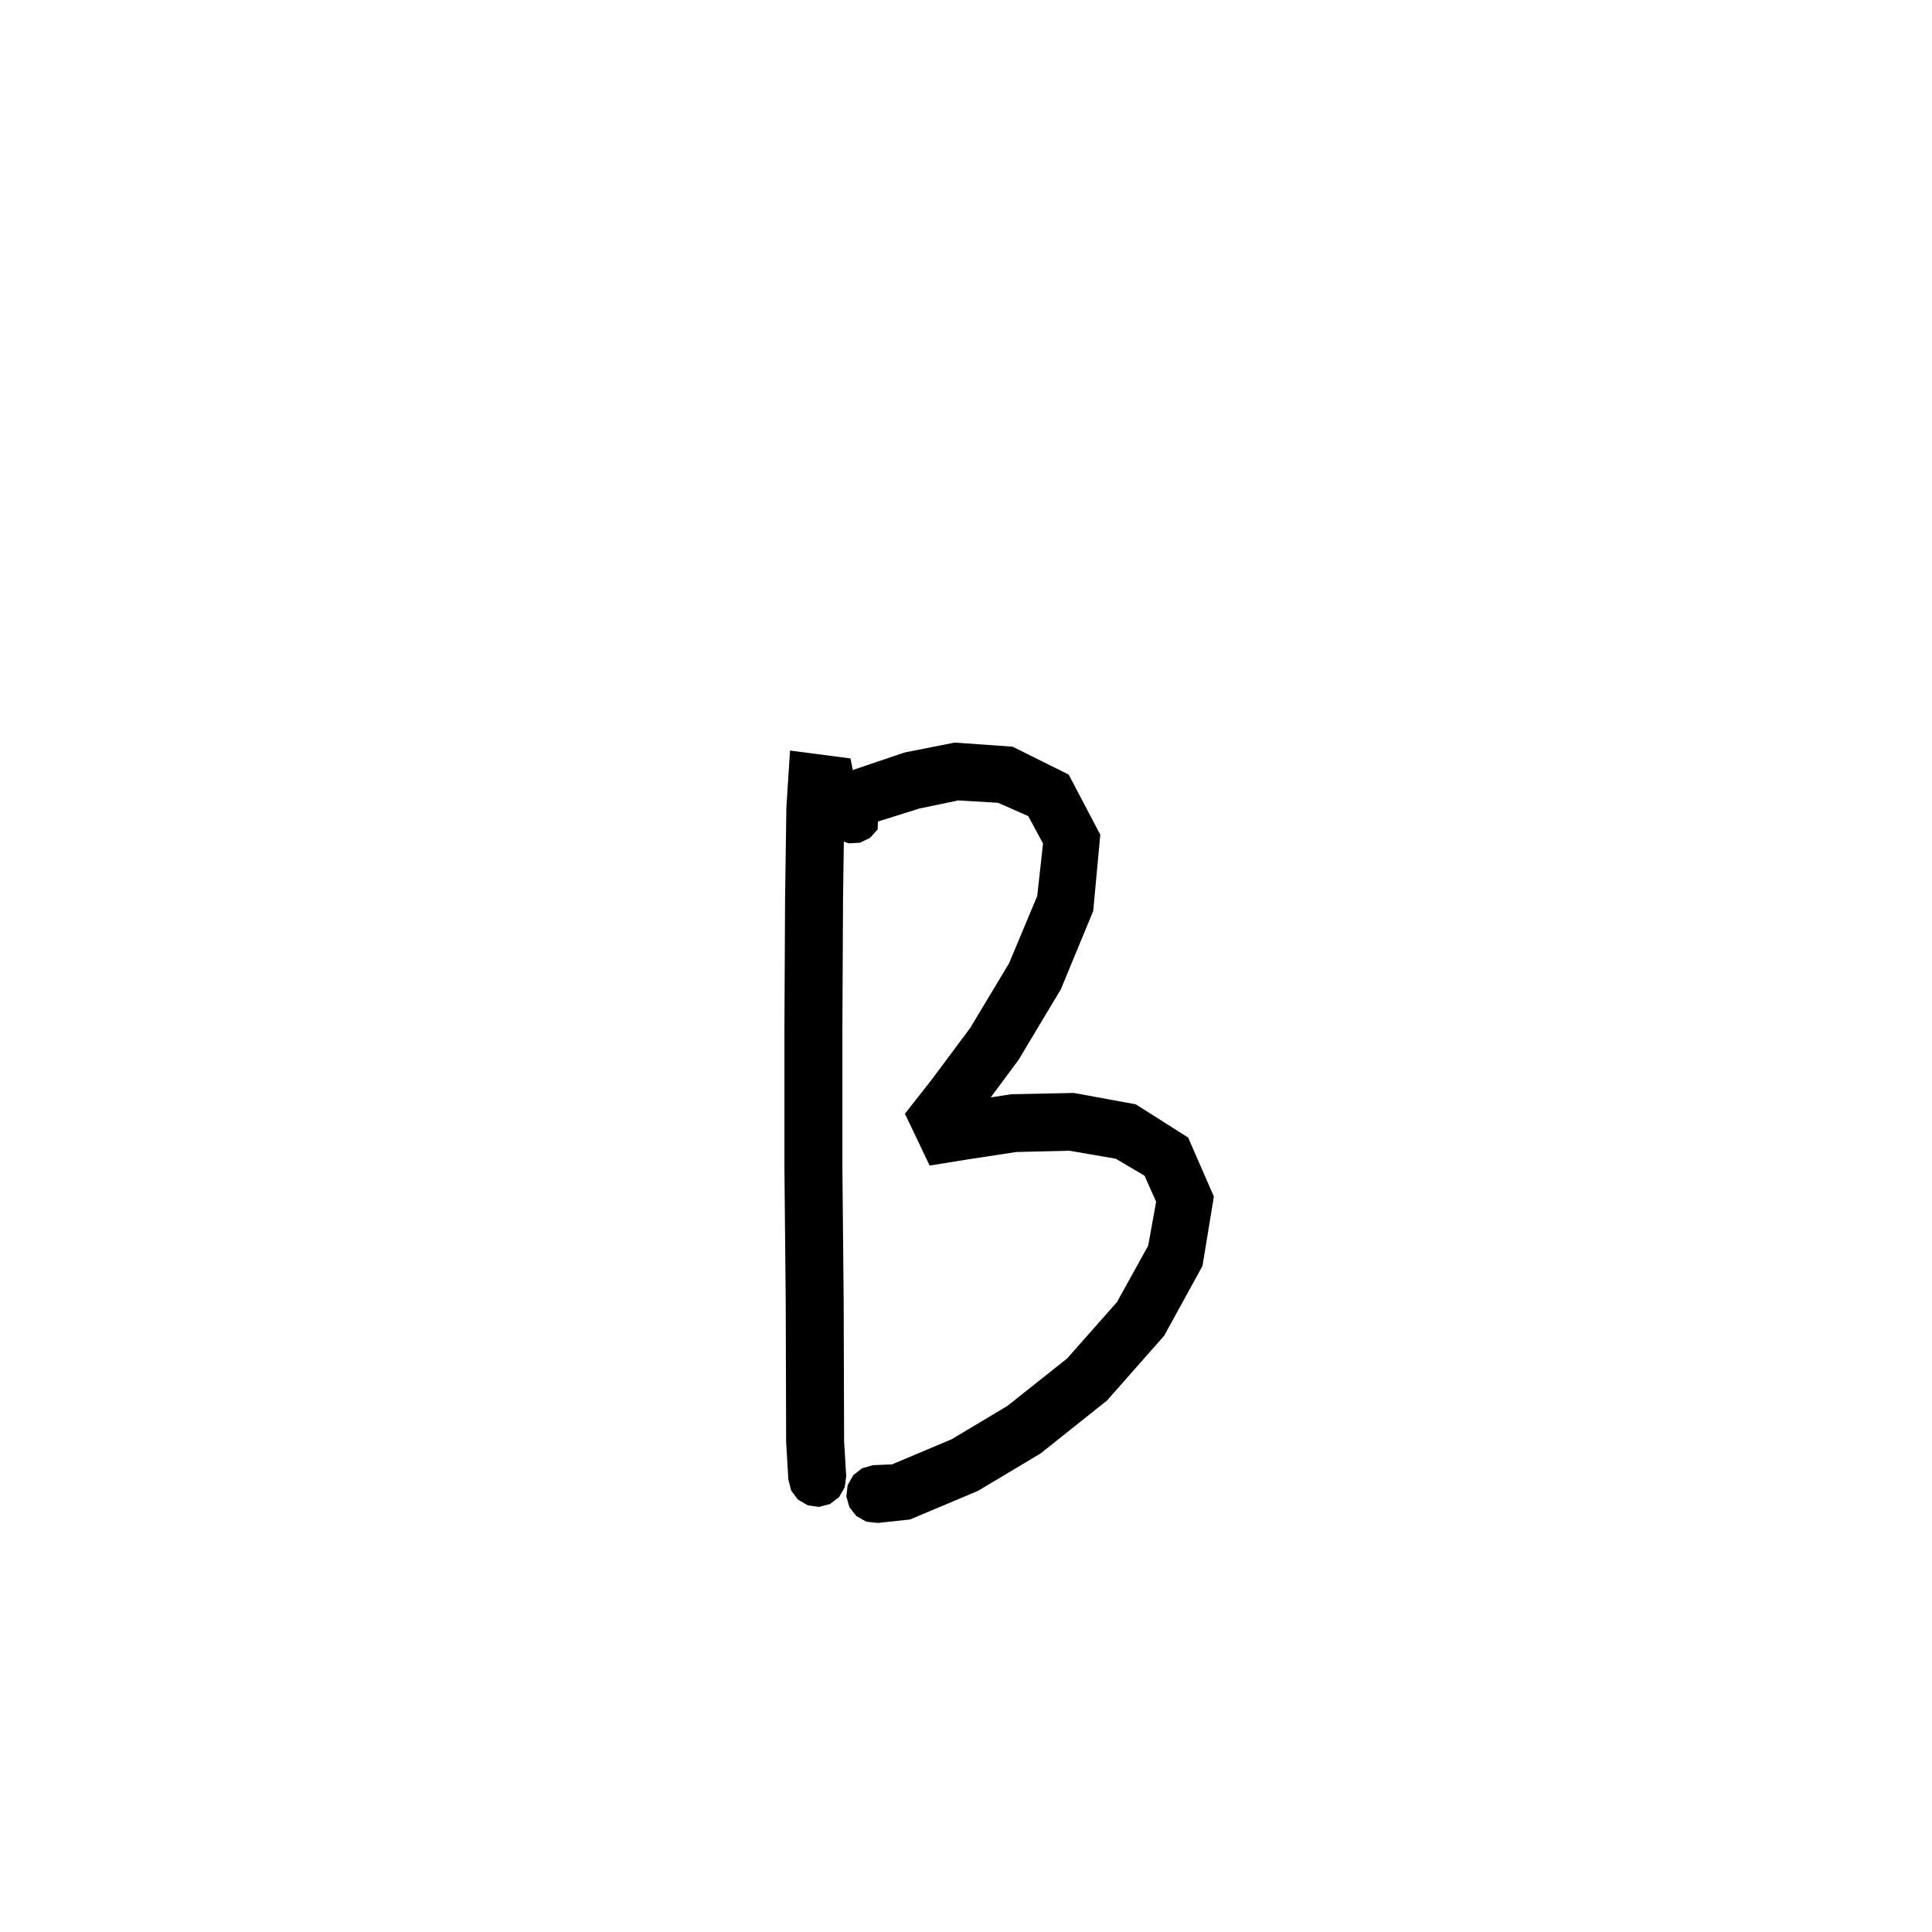
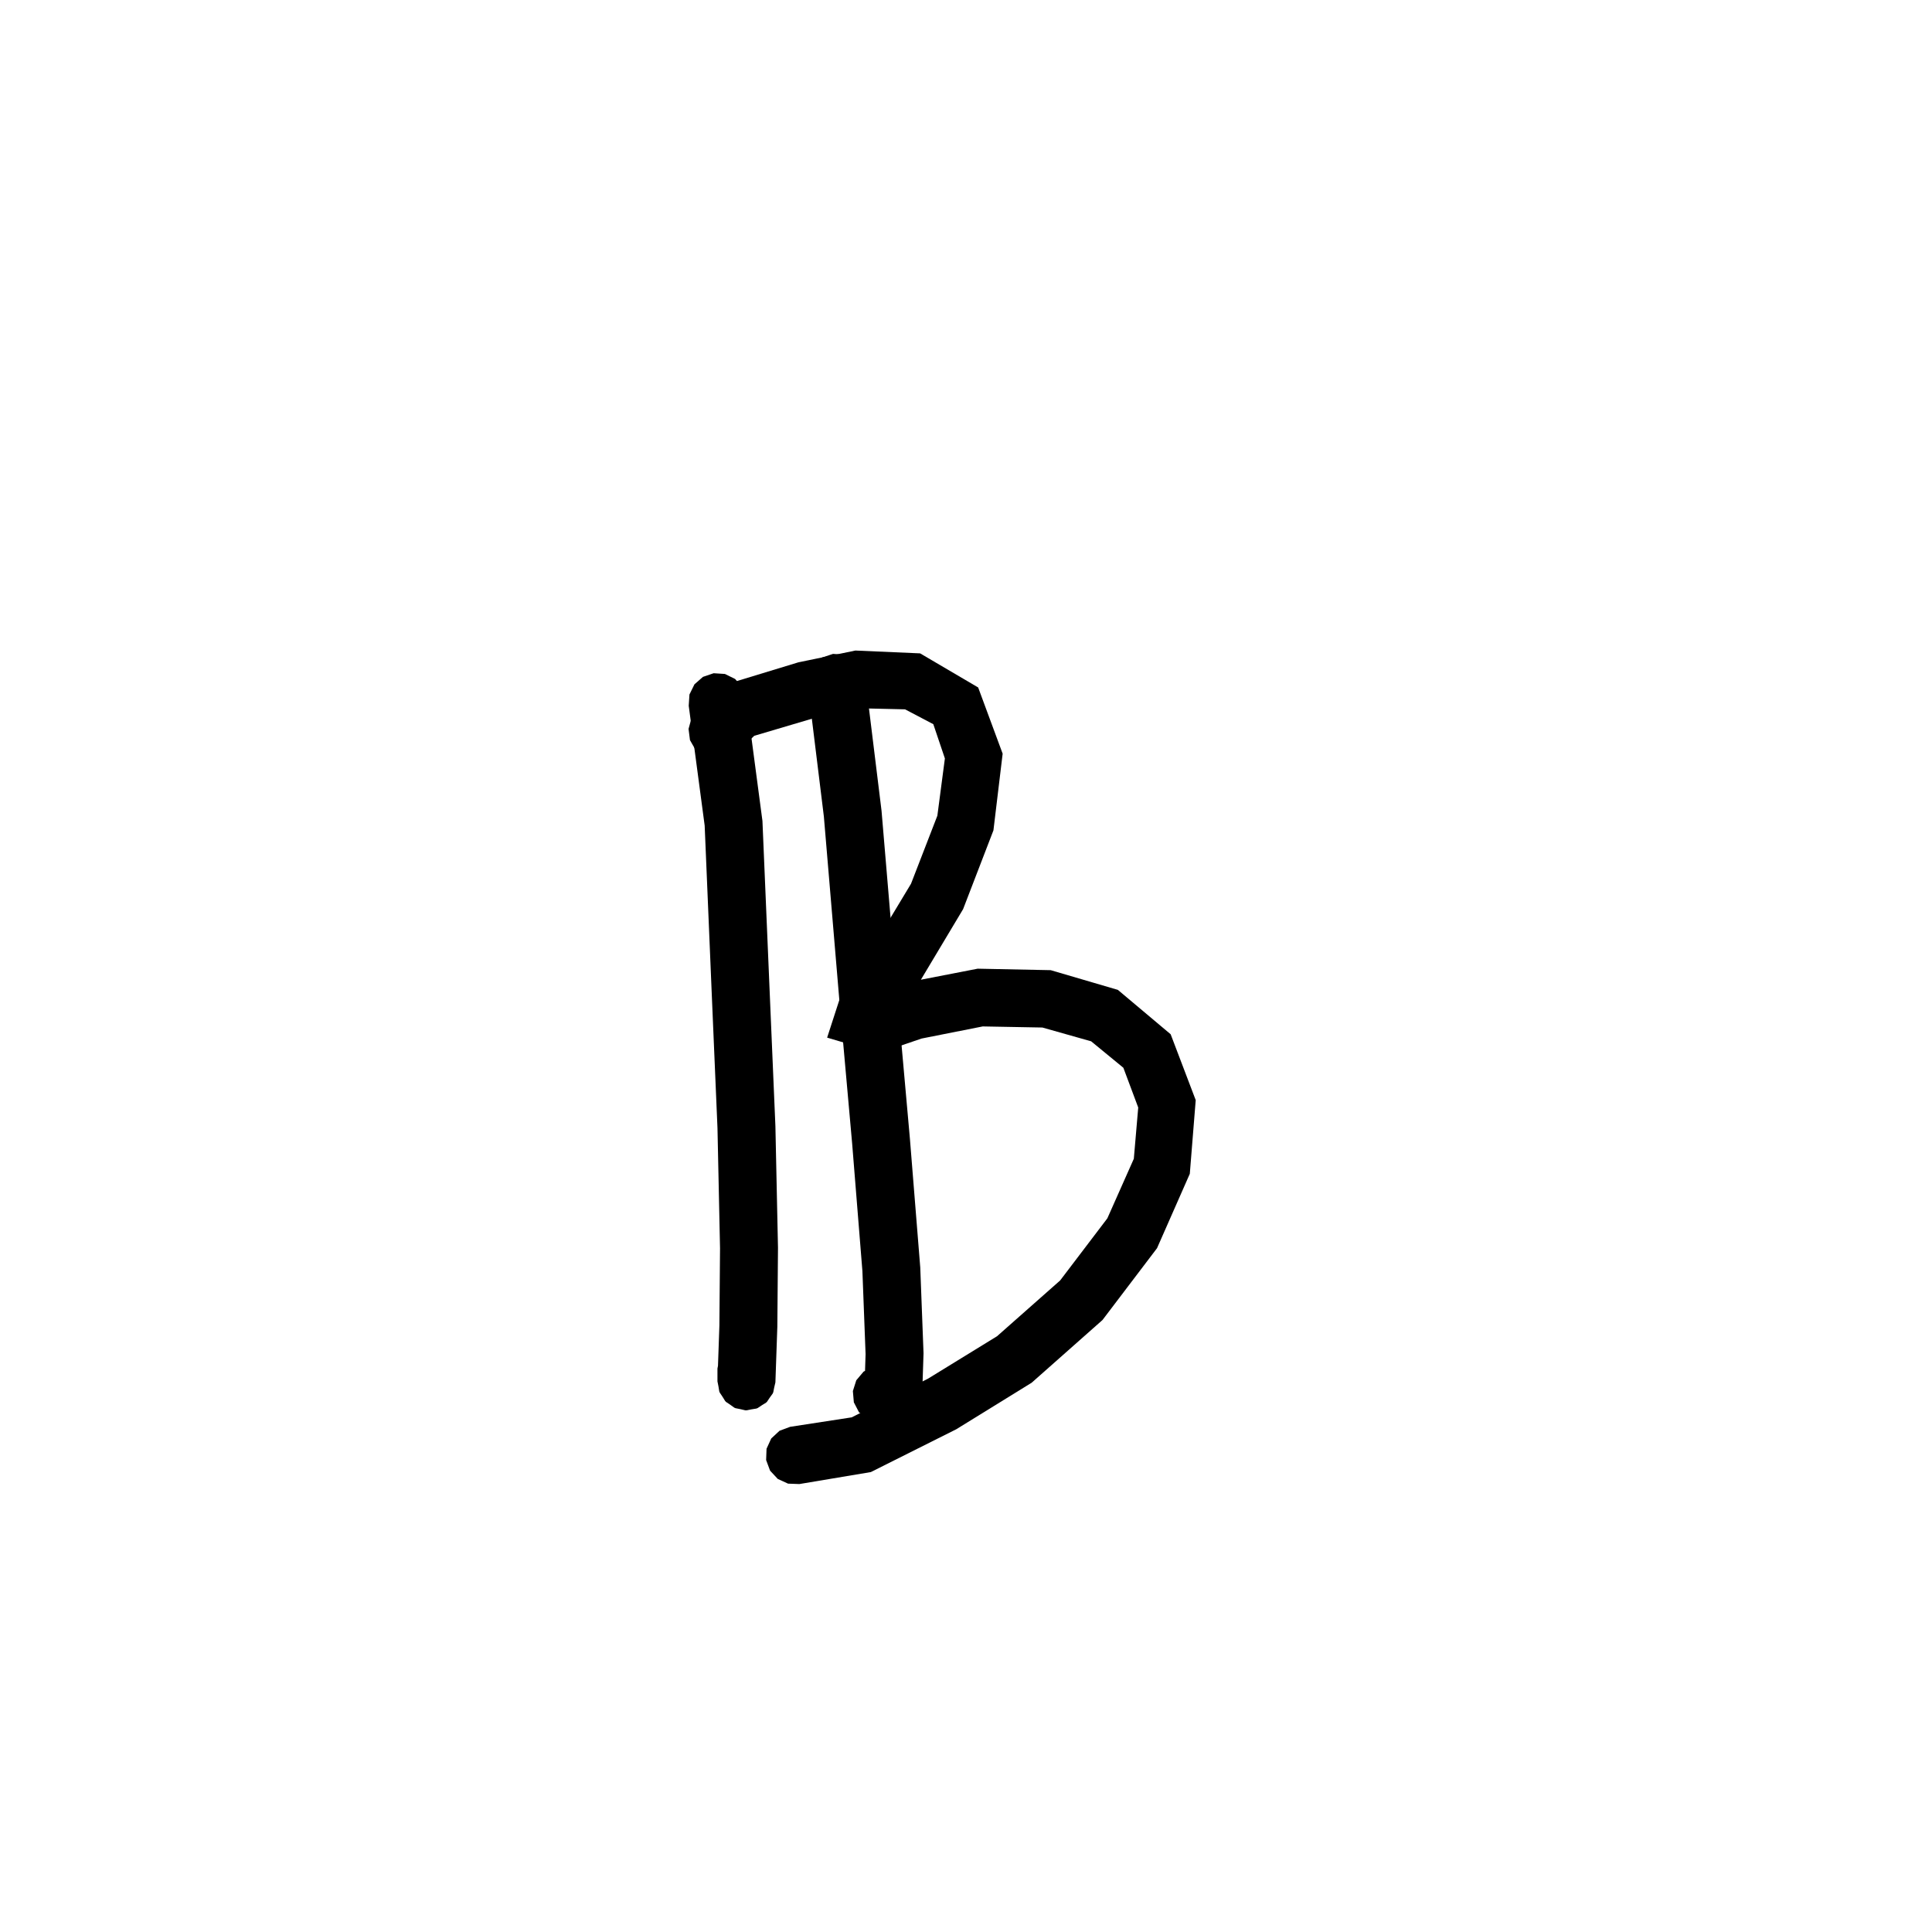
<svg xmlns="http://www.w3.org/2000/svg" viewBox="0 0 300 300" width="300" height="300">
-   <path d="M 132.06 117.769 L 122.675 116.547 L 122.108 125.364 L 121.906 139.46 L 121.806 159.589 L 121.806 181.321 L 122.006 202.128 L 122.073 223.899 L 122.414 229.764 L 122.857 231.463 L 123.917 232.863 L 125.431 233.751 L 127.171 233.992 L 128.869 233.549 L 130.27 232.49 L 131.158 230.975 L 131.398 229.236 L 131.072 223.768 L 131.006 202.072 L 130.806 181.279 L 130.806 159.611 L 130.906 139.54 L 131.104 125.636 L 131.471 118.453 L 123.752 121.231 L 124.731 122.689 L 126.193 123.661 L 127.916 124 L 129.637 123.654 L 131.095 122.675 L 132.067 121.213 L 132.406 119.491 Z" fill="black" fill-rule="nonzero" />
-   <path d="M 136.285 128.782 L 136.319 127.566 L 142.771 125.547 L 148.785 124.291 L 154.979 124.657 L 159.672 126.729 L 161.959 130.988 L 161.059 139.137 L 156.689 149.573 L 150.656 159.613 L 144.729 167.57 L 140.515 172.94 L 144.354 180.986 L 150.24 180.04 L 157.778 178.885 L 166.071 178.687 L 173.255 179.924 L 177.722 182.566 L 179.525 186.607 L 178.287 193.435 L 173.443 202.186 L 165.706 210.938 L 156.426 218.313 L 147.774 223.485 L 138.52 227.385 L 135.533 227.516 L 133.845 228 L 132.471 229.093 L 131.62 230.629 L 131.422 232.374 L 131.906 234.061 L 133 235.435 L 134.535 236.286 L 136.28 236.484 L 141.292 235.948 L 151.838 231.515 L 161.587 225.687 L 171.906 217.462 L 180.769 207.414 L 186.725 196.565 L 188.488 185.793 L 184.491 176.634 L 176.358 171.476 L 166.742 169.713 L 157.035 169.915 L 148.772 171.16 L 145.058 172.014 L 148.298 177.46 L 151.883 173.03 L 158.157 164.587 L 164.724 153.627 L 169.753 141.463 L 170.853 129.612 L 165.941 120.271 L 157.233 115.943 L 148.227 115.309 L 140.442 116.853 L 131.827 119.767 L 128.528 124.218 L 127.95 125.876 L 128.05 127.629 L 128.814 129.21 L 130.125 130.379 L 131.783 130.957 L 133.536 130.856 L 135.117 130.092 Z" fill="black" fill-rule="nonzero" />
+   <path d="M 106.945 109.592 L 109.421 128.193 L 110.51 154.091 L 111.409 175.147 L 111.806 193.844 L 111.707 205.813 L 111.409 214.343 L 111.691 216.076 L 112.615 217.569 L 114.04 218.595 L 115.749 218.997 L 117.482 218.715 L 118.975 217.791 L 120.001 216.366 L 120.404 214.657 L 120.705 205.987 L 120.806 193.756 L 120.404 174.853 L 119.502 153.709 L 118.392 127.474 L 115.867 108.408 L 115.301 106.746 L 114.142 105.427 L 112.566 104.652 L 110.814 104.539 L 109.152 105.105 L 107.833 106.264 L 107.058 107.84 Z M 120.406 214.5 L 120.406 212.5 L 120.064 210.778 L 119.088 209.318 L 117.628 208.343 L 115.906 208 L 114.184 208.343 L 112.724 209.318 L 111.749 210.778 L 111.406 212.5 L 111.406 214.5 L 111.749 216.222 L 112.724 217.682 L 114.184 218.657 L 115.906 219 L 117.628 218.657 L 119.088 217.682 L 120.064 216.222 Z" fill="black" fill-rule="nonzero" />
+   <path d="M 125.44 106.549 L 127.929 126.783 L 130.323 155.188 L 132.322 177.582 L 133.915 197.386 L 134.407 210.27 L 134.222 215.925 L 137.743 213.694 L 140.42 213.689 L 139.077 212.558 L 137.403 212.028 L 135.654 212.178 L 134.095 212.986 L 132.964 214.329 L 132.434 216.003 L 132.584 217.752 L 133.392 219.311 L 138.737 222.639 L 143.191 216.675 L 143.406 210.13 L 142.897 196.814 L 141.29 176.818 L 139.29 154.412 L 136.884 125.884 L 134.373 105.451 L 133.822 103.783 L 132.676 102.454 L 131.108 101.663 L 129.357 101.534 L 127.69 102.084 L 126.36 103.23 L 125.57 104.798 Z" fill="black" fill-rule="nonzero" />
+   <path d="M 114.359 116.896 L 117.12 114.255 L 126.238 111.555 L 133.584 109.984 L 140.534 110.145 L 144.925 112.451 L 146.721 117.77 L 145.553 126.662 L 141.463 137.225 L 135.4 147.299 L 130.633 154.348 L 128.437 161.123 L 136.504 163.509 L 143.11 161.263 L 152.6 159.383 L 161.86 159.553 L 169.433 161.694 L 174.434 165.8 L 176.743 171.974 L 176.06 179.932 L 171.949 189.182 L 164.617 198.829 L 154.817 207.492 L 144.117 214.068 L 132.255 220.085 L 122.69 221.557 L 121.044 222.17 L 119.758 223.365 L 119.028 224.962 L 118.964 226.717 L 119.576 228.362 L 120.772 229.648 L 122.368 230.379 L 124.123 230.443 L 135.224 228.582 L 148.495 221.932 L 160.196 214.708 L 171.195 204.971 L 179.663 193.818 L 184.752 182.268 L 185.67 170.827 L 181.779 160.6 L 173.58 153.706 L 163.152 150.647 L 151.813 150.417 L 140.903 152.537 L 133.909 154.891 L 136.975 158.277 L 138.179 159.252 L 143.012 152.101 L 149.549 141.175 L 154.26 128.938 L 155.691 117.03 L 151.888 106.749 L 142.878 101.455 L 132.828 101.016 L 123.975 102.845 L 113.359 106.078 L 108.453 110.104 L 107.379 111.493 L 106.917 113.187 L 107.139 114.929 L 108.011 116.453 L 109.399 117.528 L 111.093 117.989 L 112.835 117.767 Z" fill="black" fill-rule="nonzero" />
</svg>
